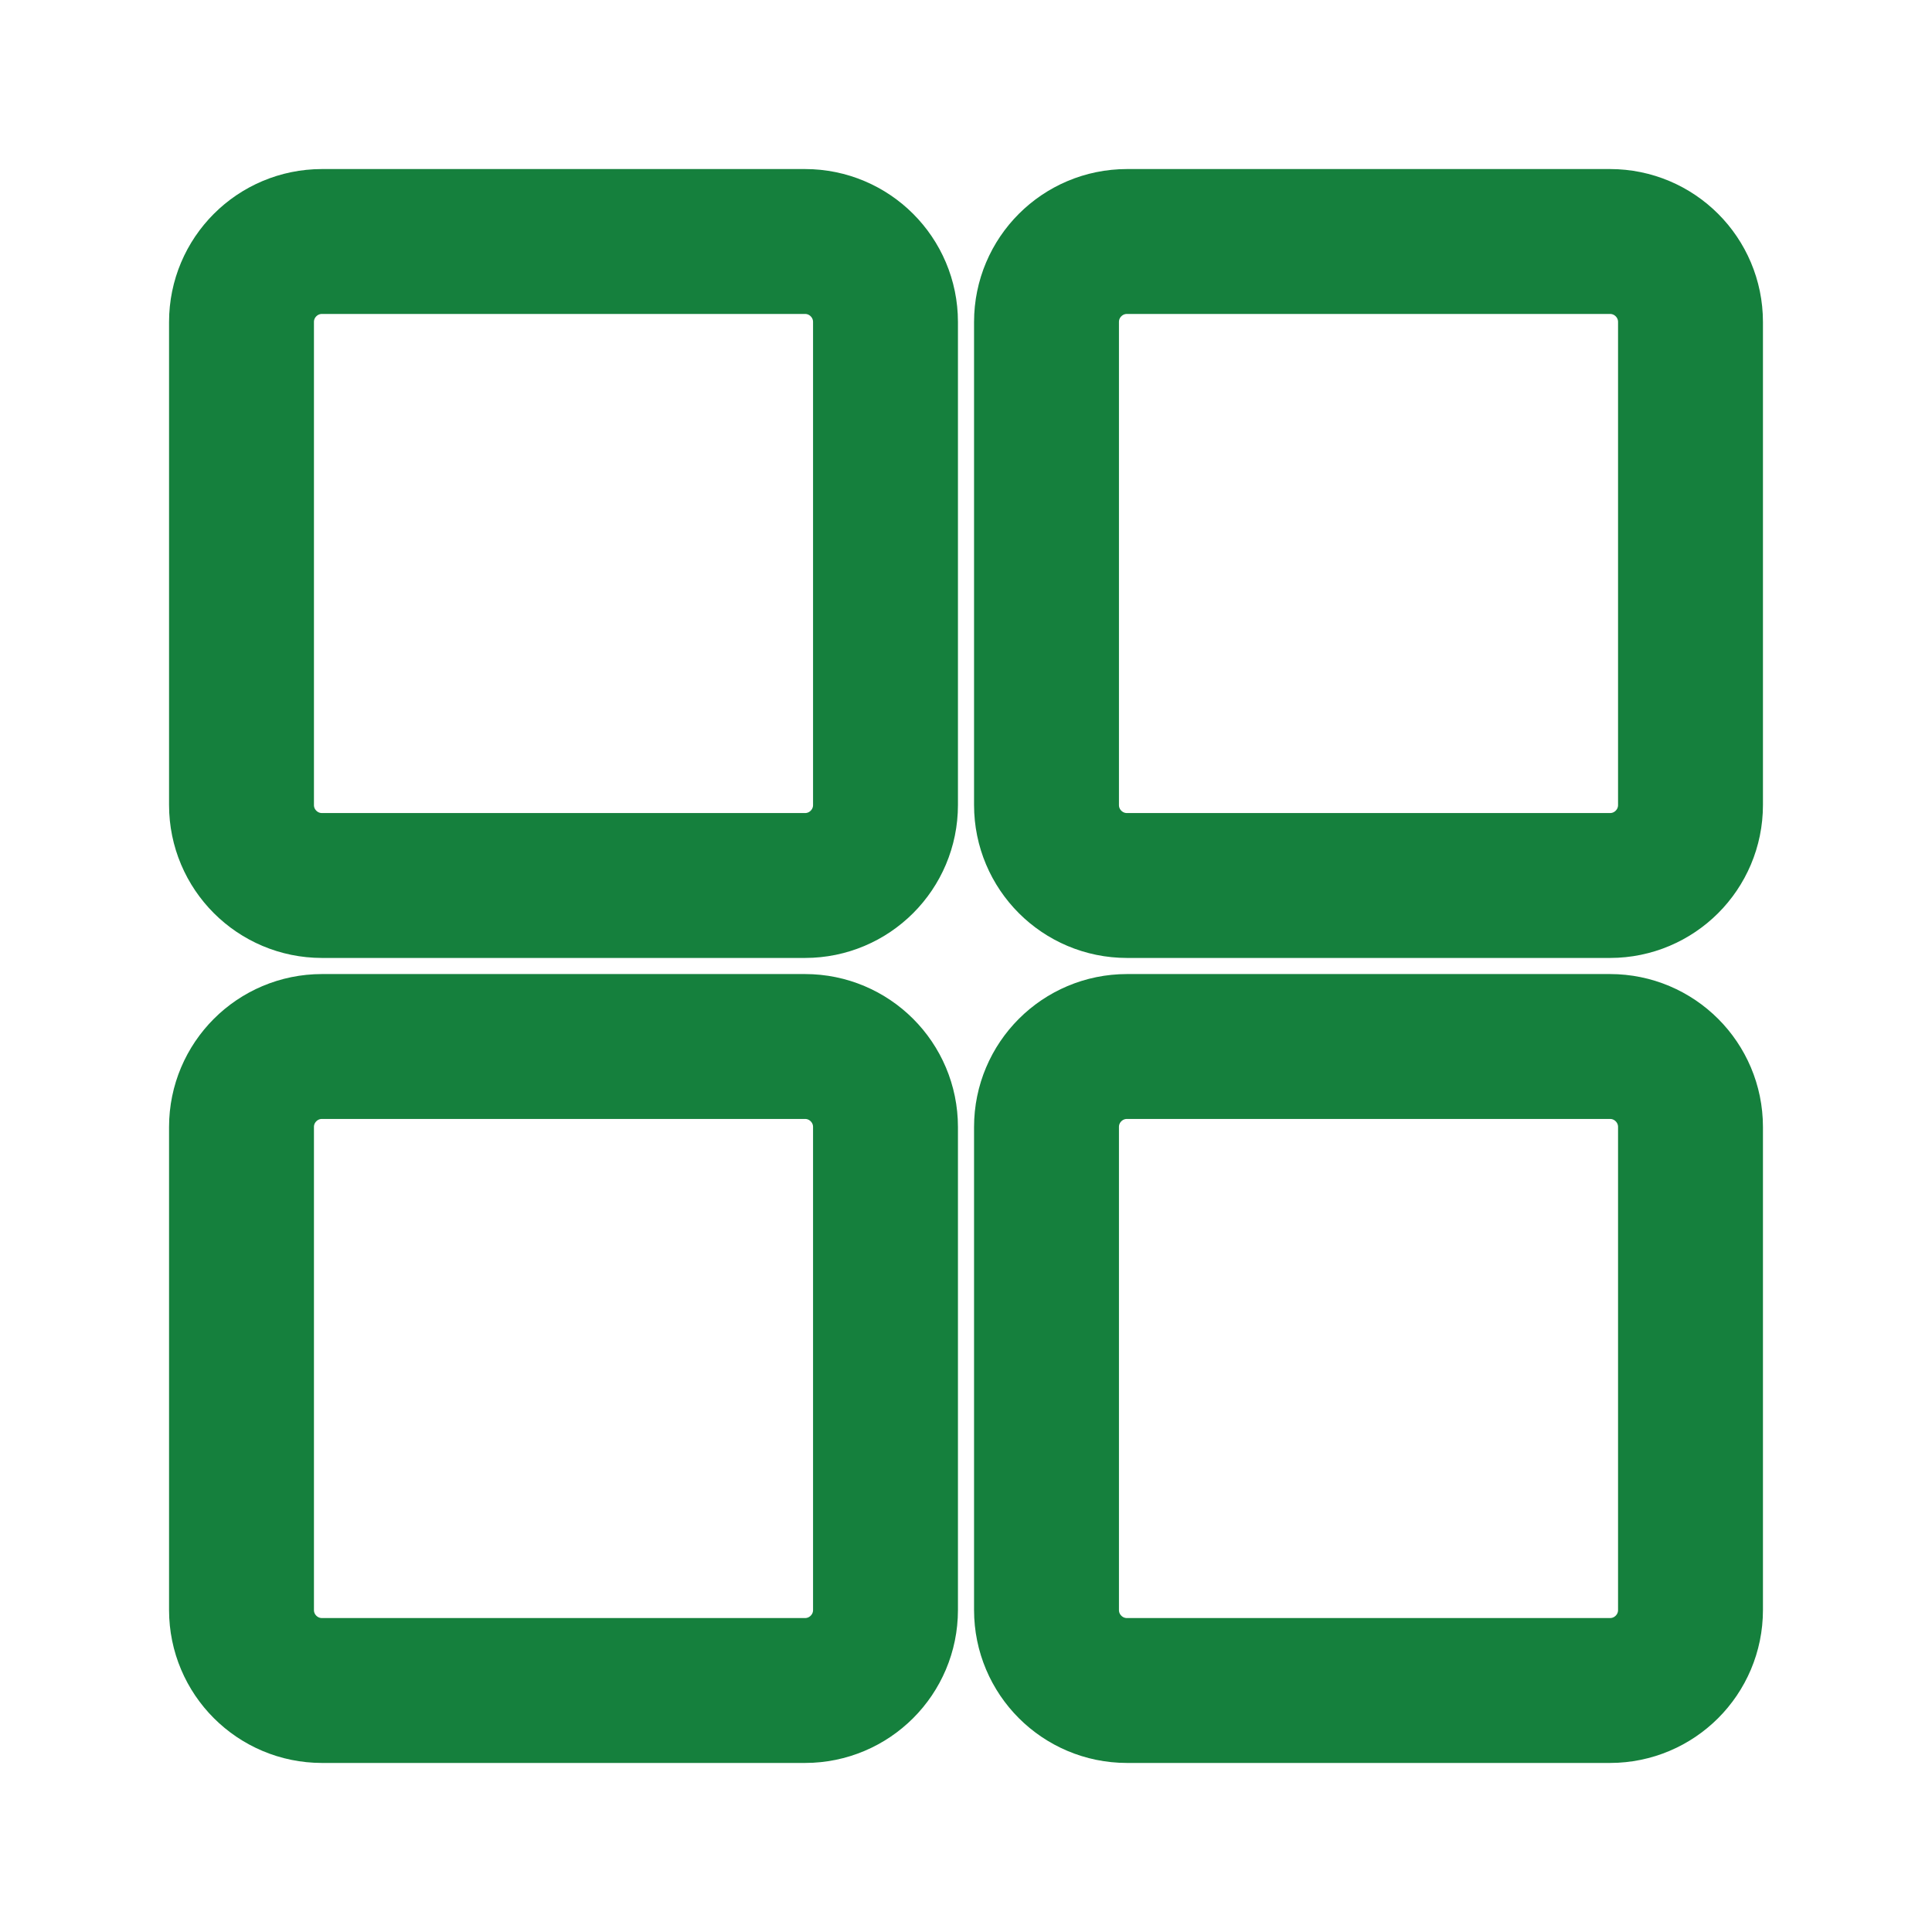
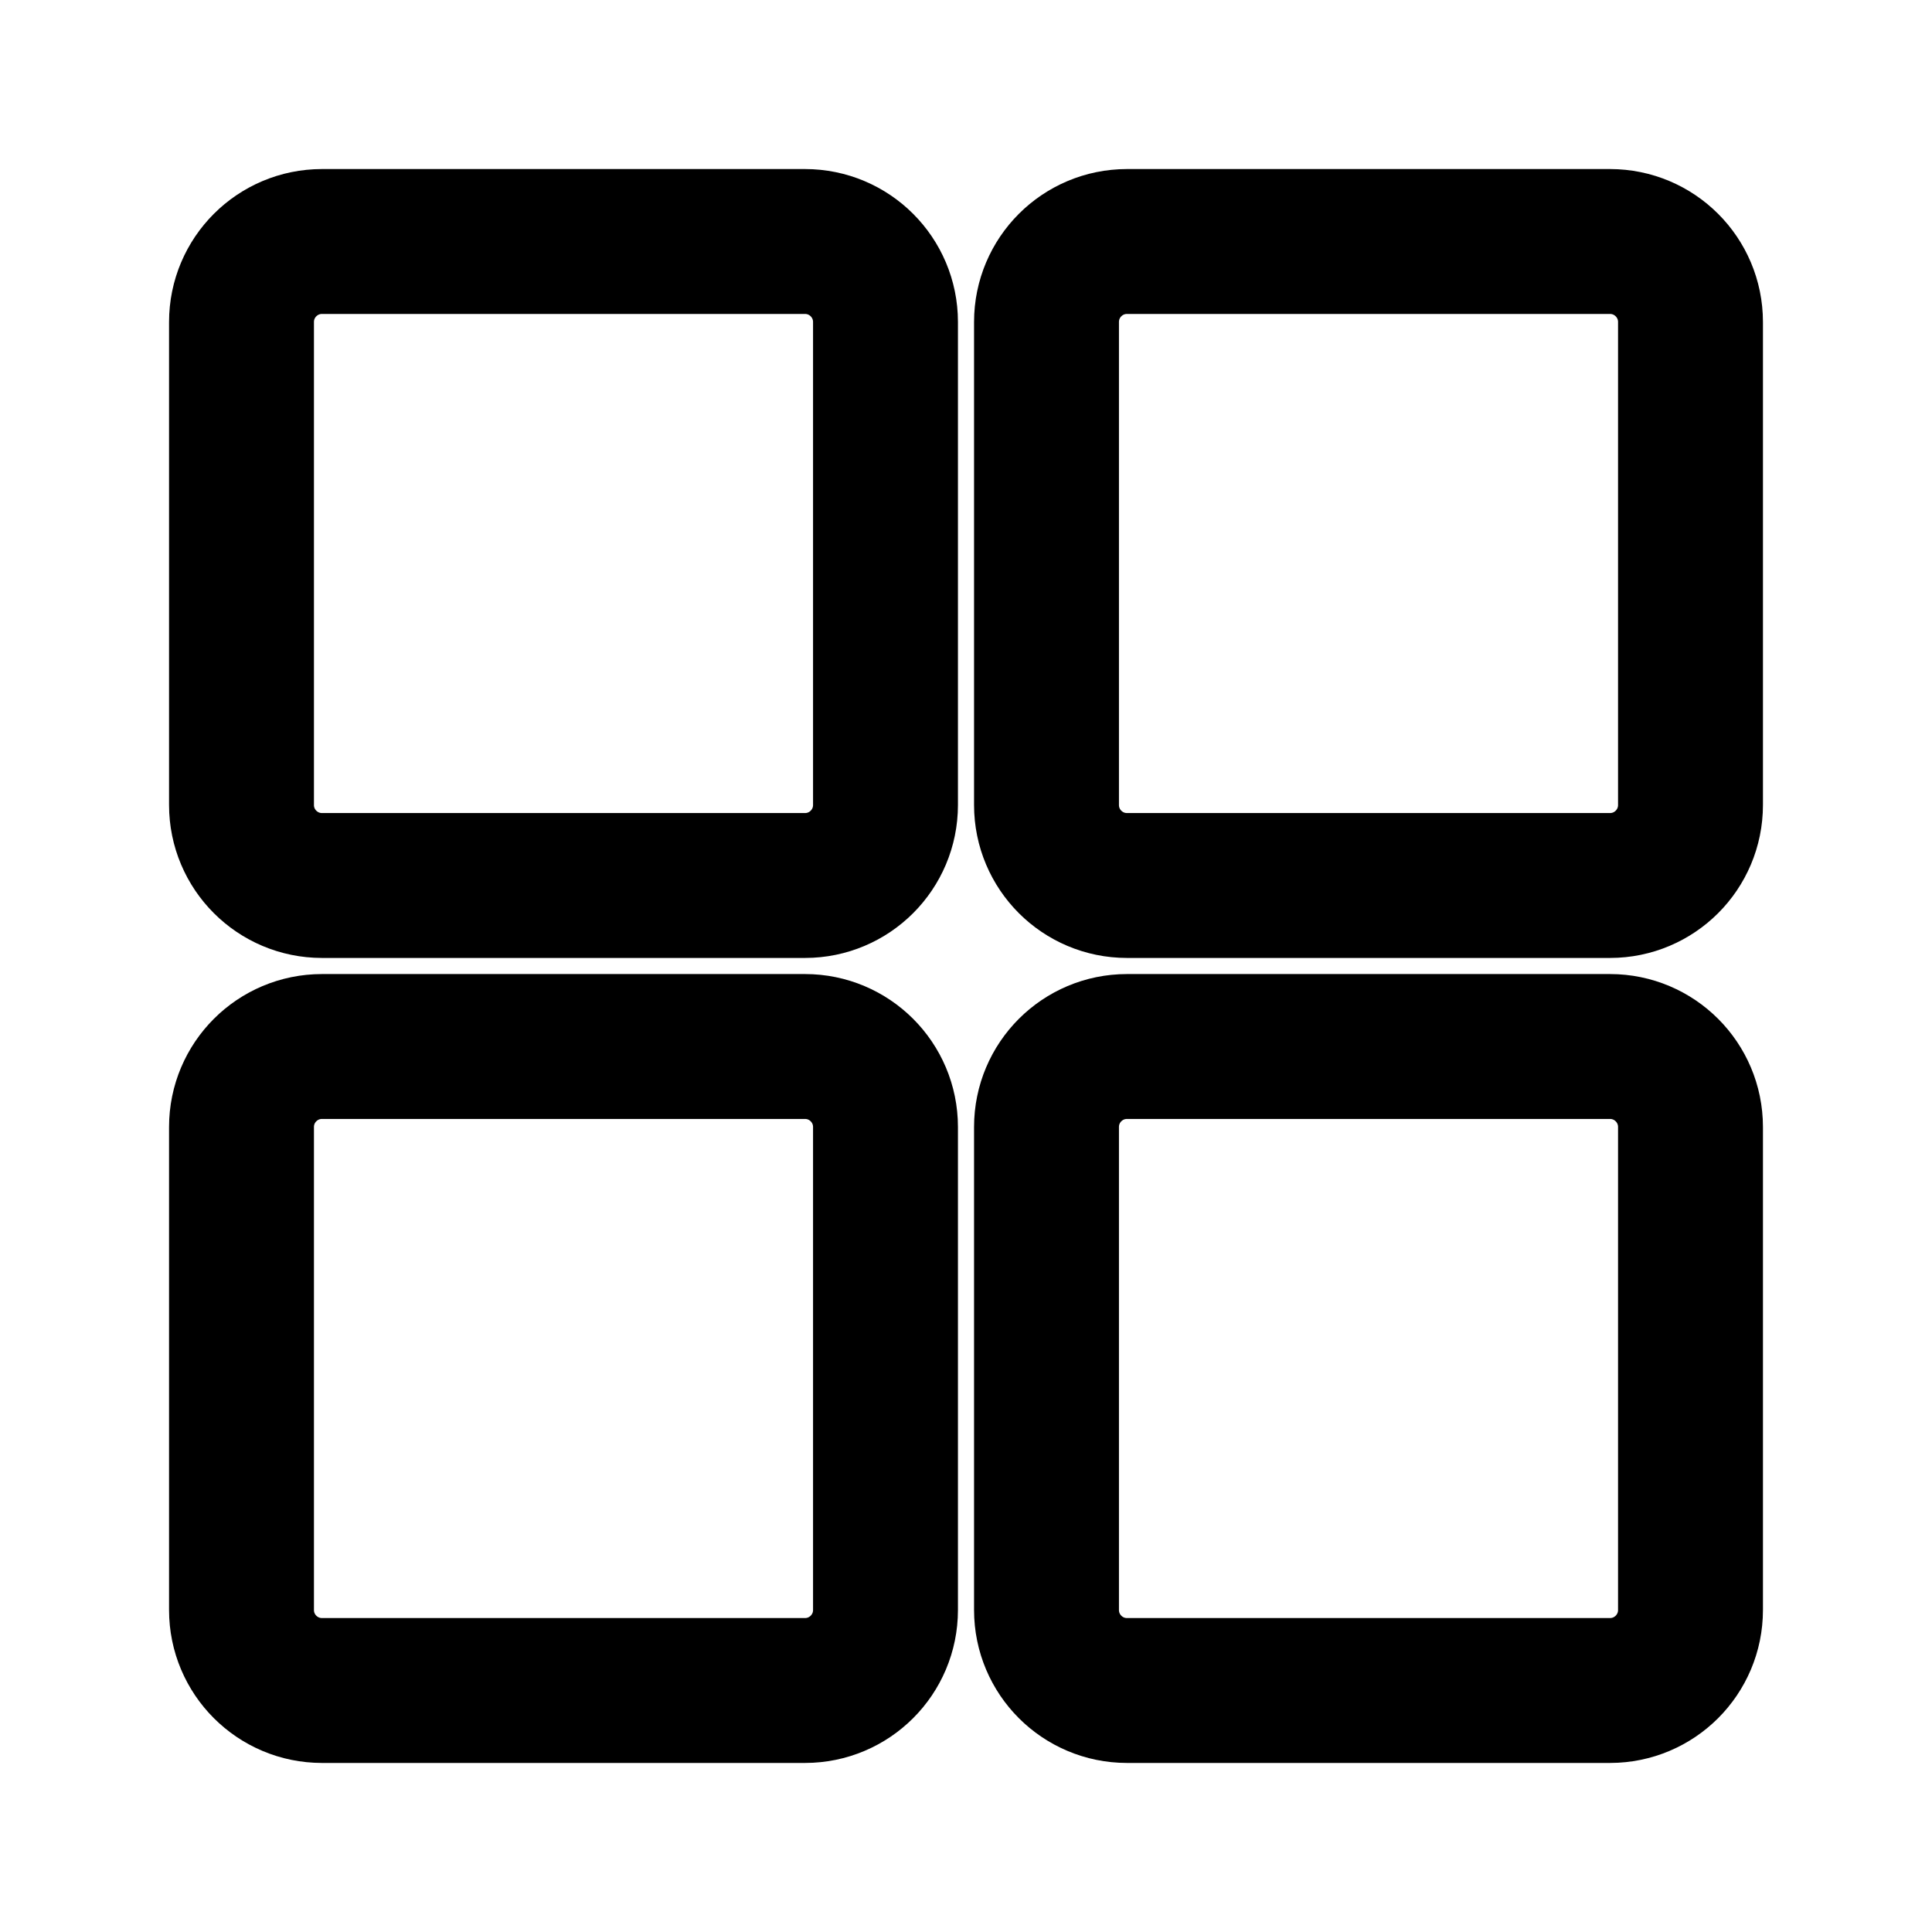
- <svg xmlns="http://www.w3.org/2000/svg" viewBox="0 0 24 24" width="24" height="24" fill="none" stroke="#15803D" stroke-width="1.8" stroke-linecap="round" stroke-linejoin="round" role="img" aria-label="Grid">
+ <svg xmlns="http://www.w3.org/2000/svg" viewBox="0 0 24 24" width="24" height="24" fill="none" stroke="currentColor" stroke-width="1.8" stroke-linecap="round" stroke-linejoin="round">
  <rect x="3" y="3" width="8" height="8" rx="1" />
  <rect x="13" y="3" width="8" height="8" rx="1" />
  <rect x="3" y="13" width="8" height="8" rx="1" />
  <rect x="13" y="13" width="8" height="8" rx="1" />
</svg>
